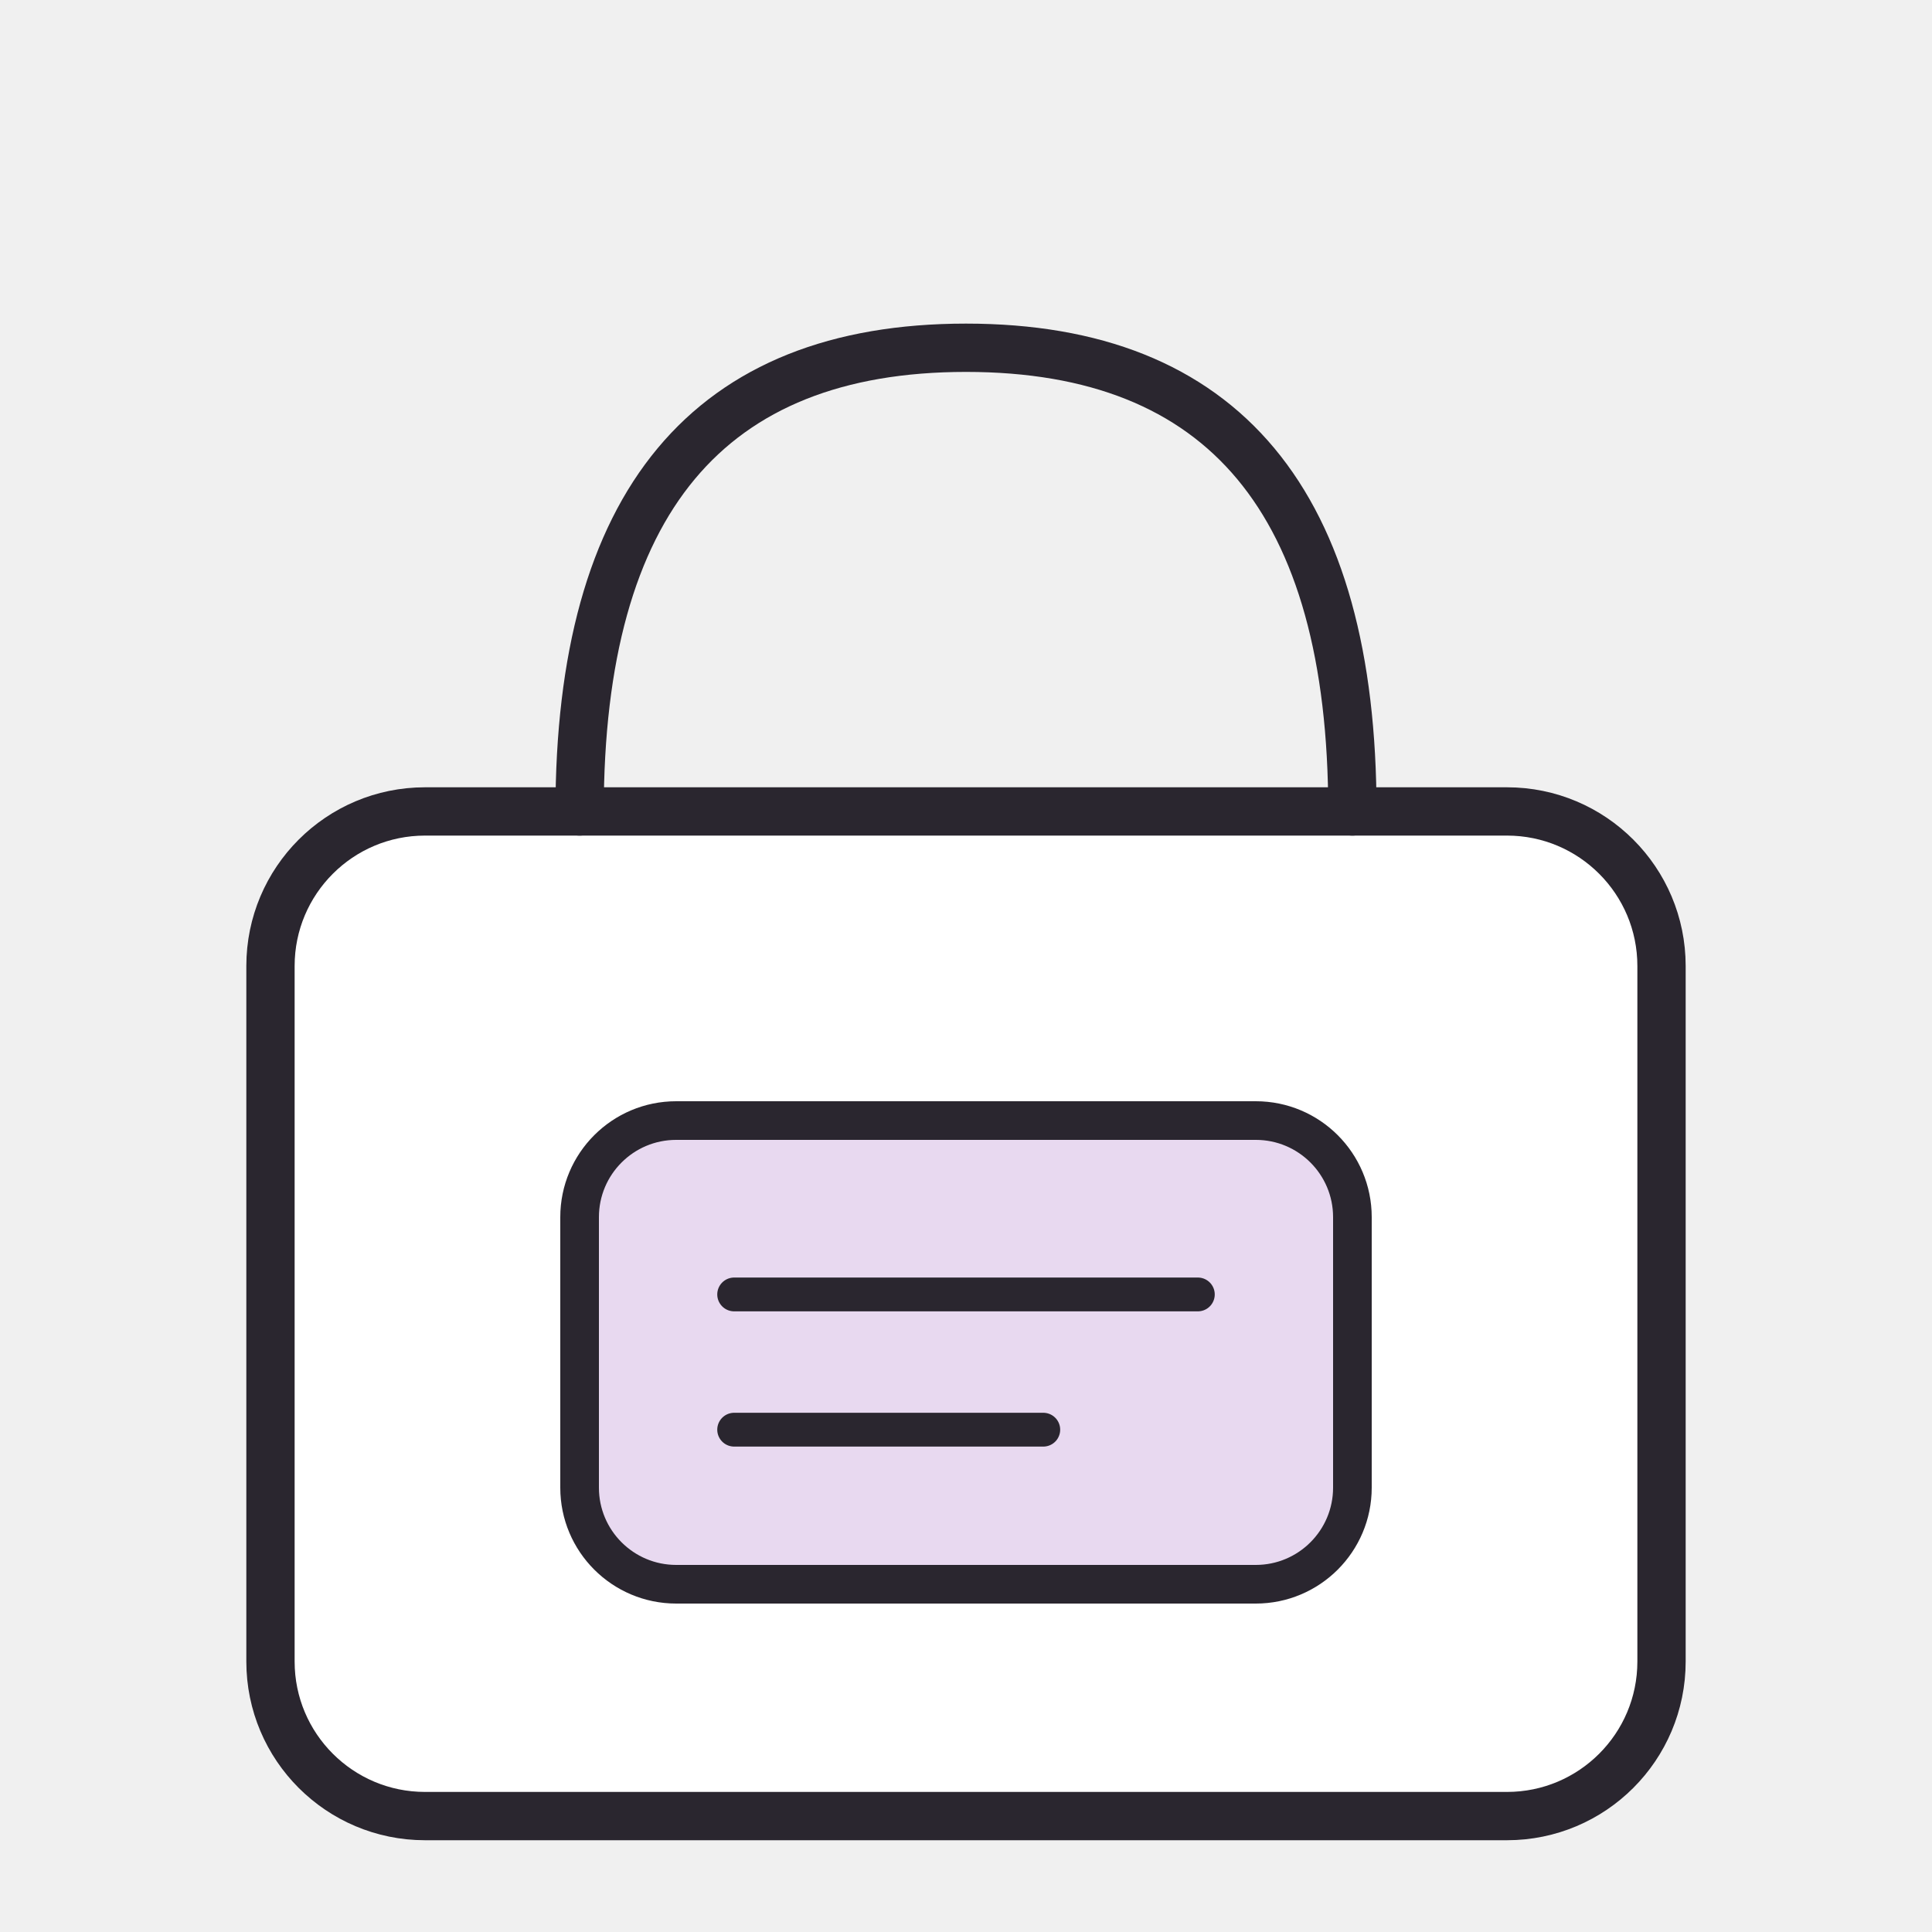
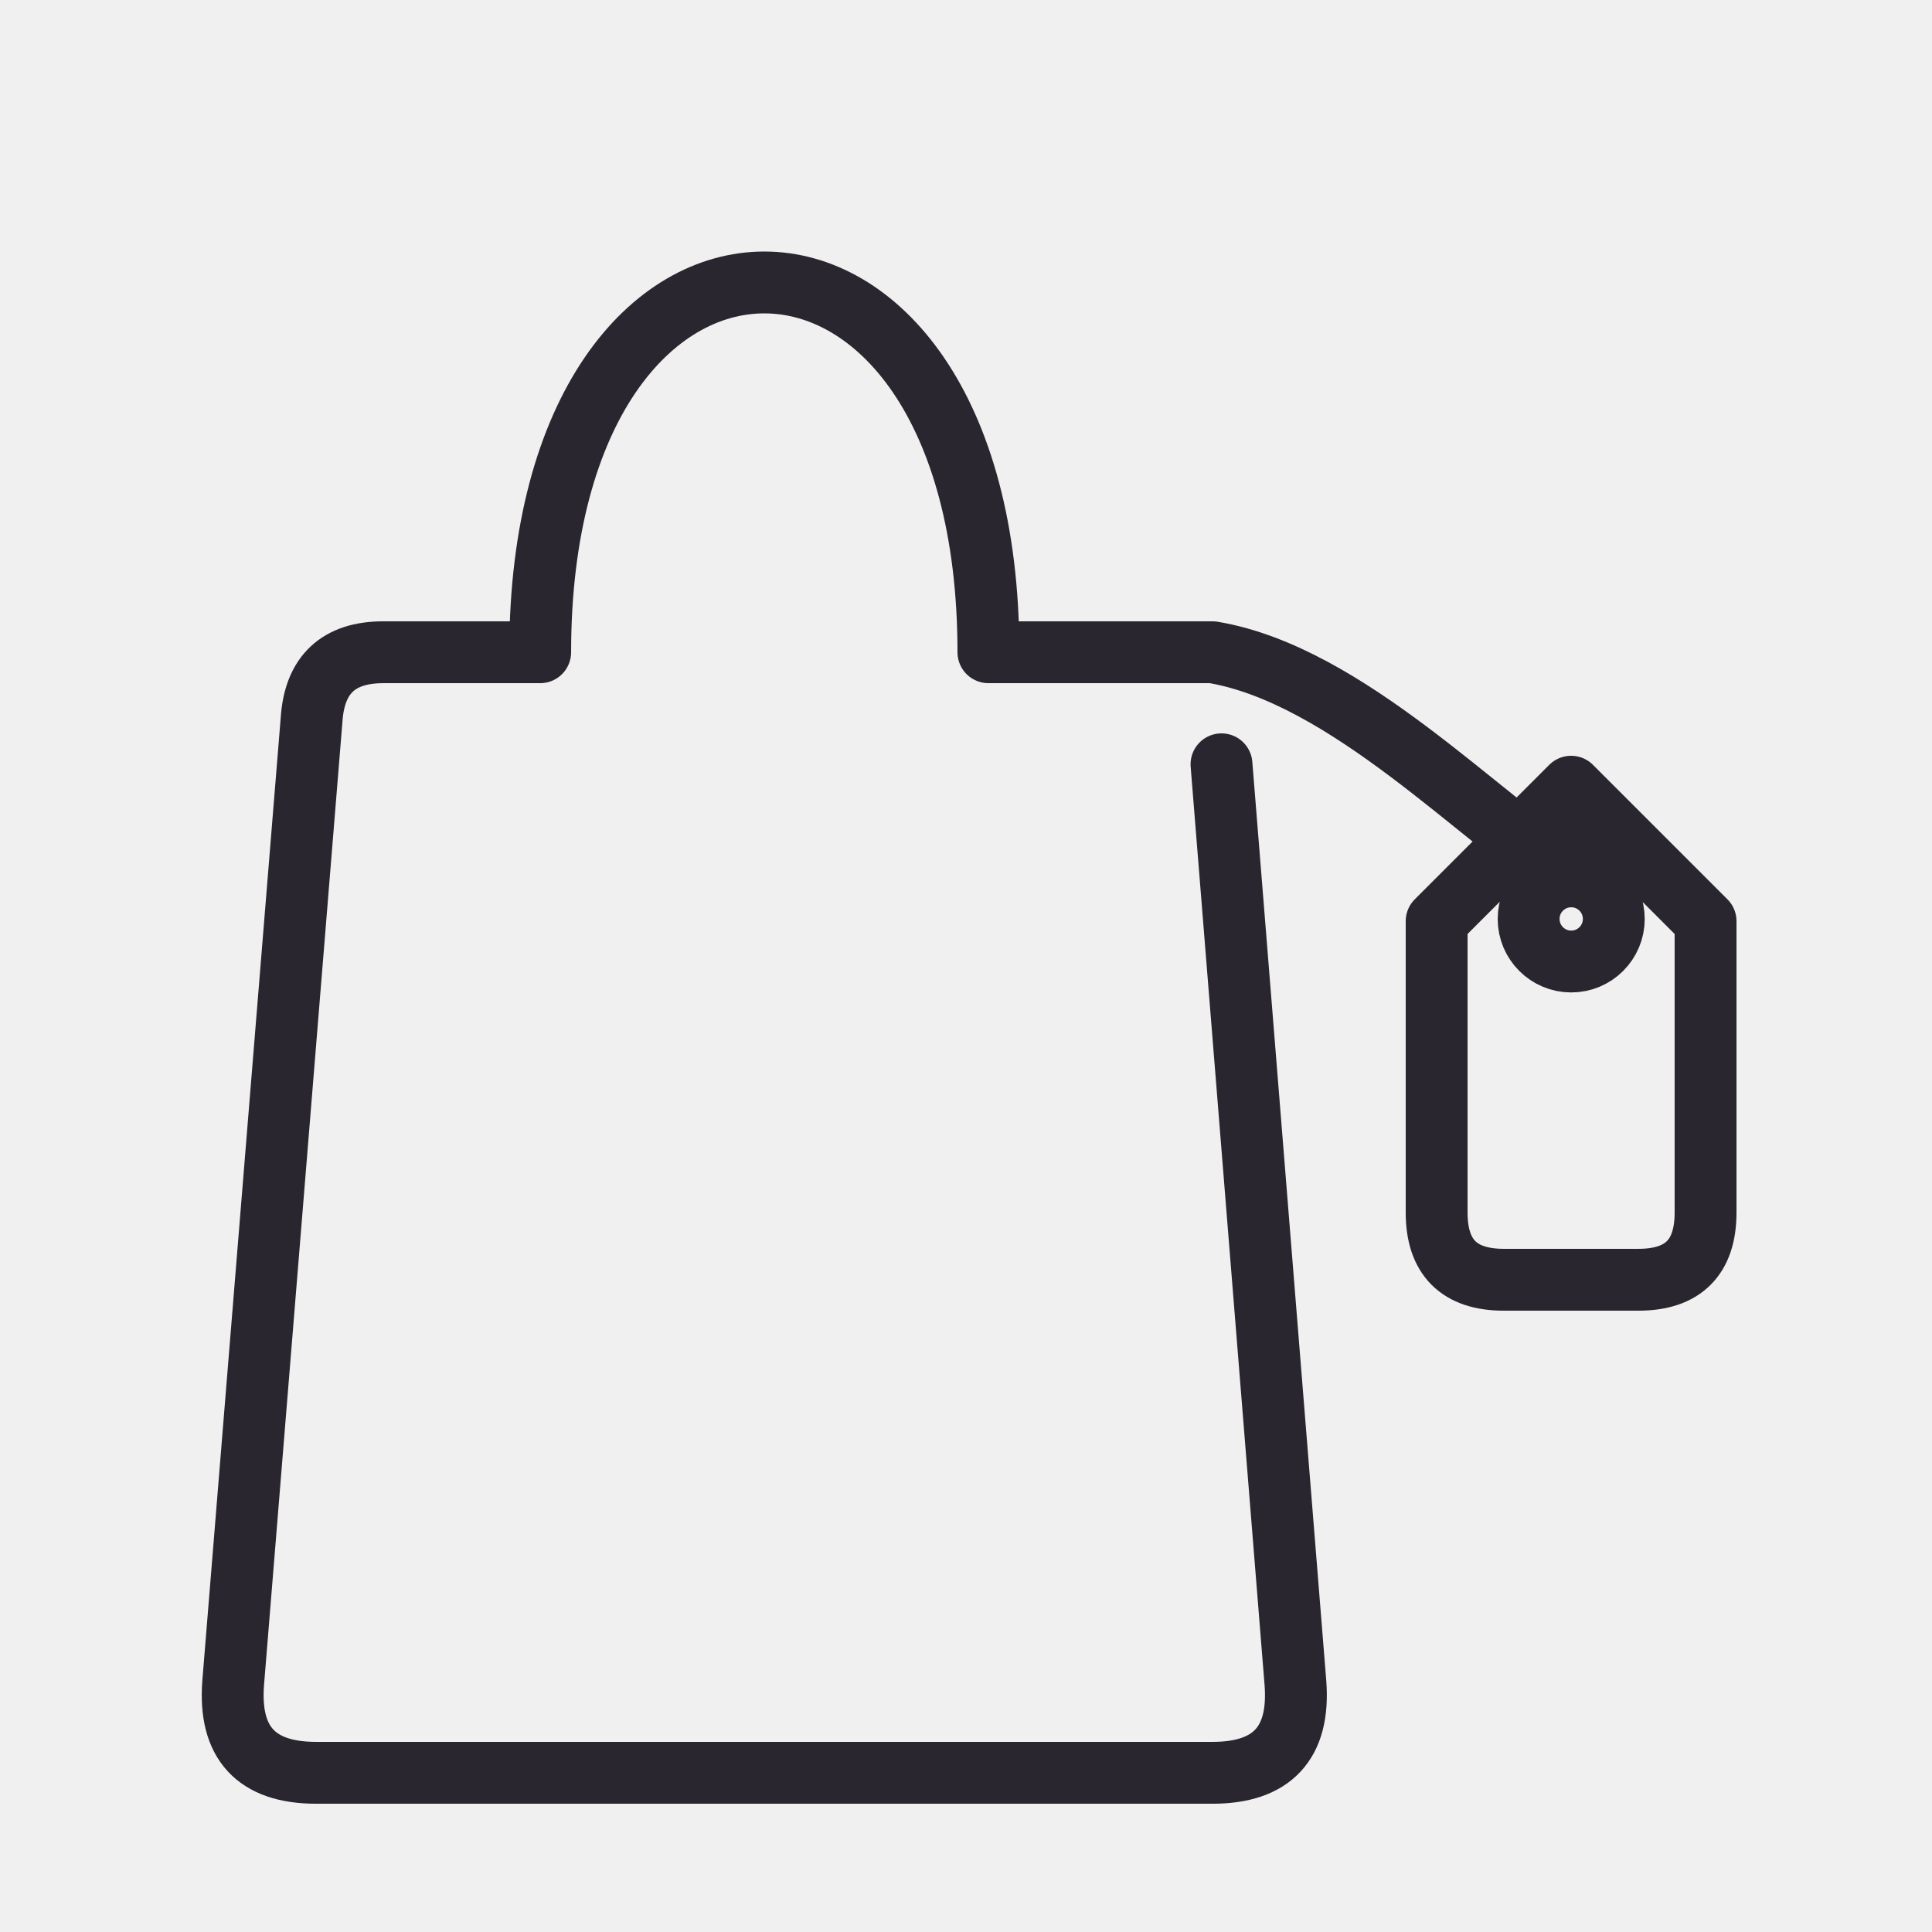
<svg xmlns="http://www.w3.org/2000/svg" viewBox="0 0 100 100" fill="none">
-   <rect x="14" y="42" width="72" height="52" rx="8" fill="white" stroke="#2A262F" stroke-width="2.5" stroke-linejoin="round" />
-   <path d="M30 42 Q30 18 50 18 Q70 18 70 42" stroke="#2A262F" stroke-width="2.5" stroke-linecap="round" fill="none" />
-   <rect x="30" y="58" width="40" height="24" rx="5" fill="#E8D9F0" stroke="#2A262F" stroke-width="2" stroke-linejoin="round" />
-   <line x1="38" y1="67" x2="62" y2="67" stroke="#2A262F" stroke-width="1.75" stroke-linecap="round" />
-   <line x1="38" y1="74" x2="54" y2="74" stroke="#2A262F" stroke-width="1.75" stroke-linecap="round" />
+   <path transform="translate(50 50) scale(1.160) translate(-57.00 -50.00)" d="M84 42 L90 48 L90 61 Q90 64 87 64 L81 64 Q78 64 78 61 L78 48 Z L84 46 a1.9 1.9 0 1 0 0.01 0 C80 43.5 74 37 68 36 L58 36 C58 14 38 14 38 36 L31 36 Q28 36 27.8 39 L24.3 82 Q24 86 28 86 L68 86 Q72 86 71.7 82 L68.4 41" stroke="#2A262F" stroke-width="2.76" stroke-linecap="round" stroke-linejoin="round" pathLength="1" />
</svg>
